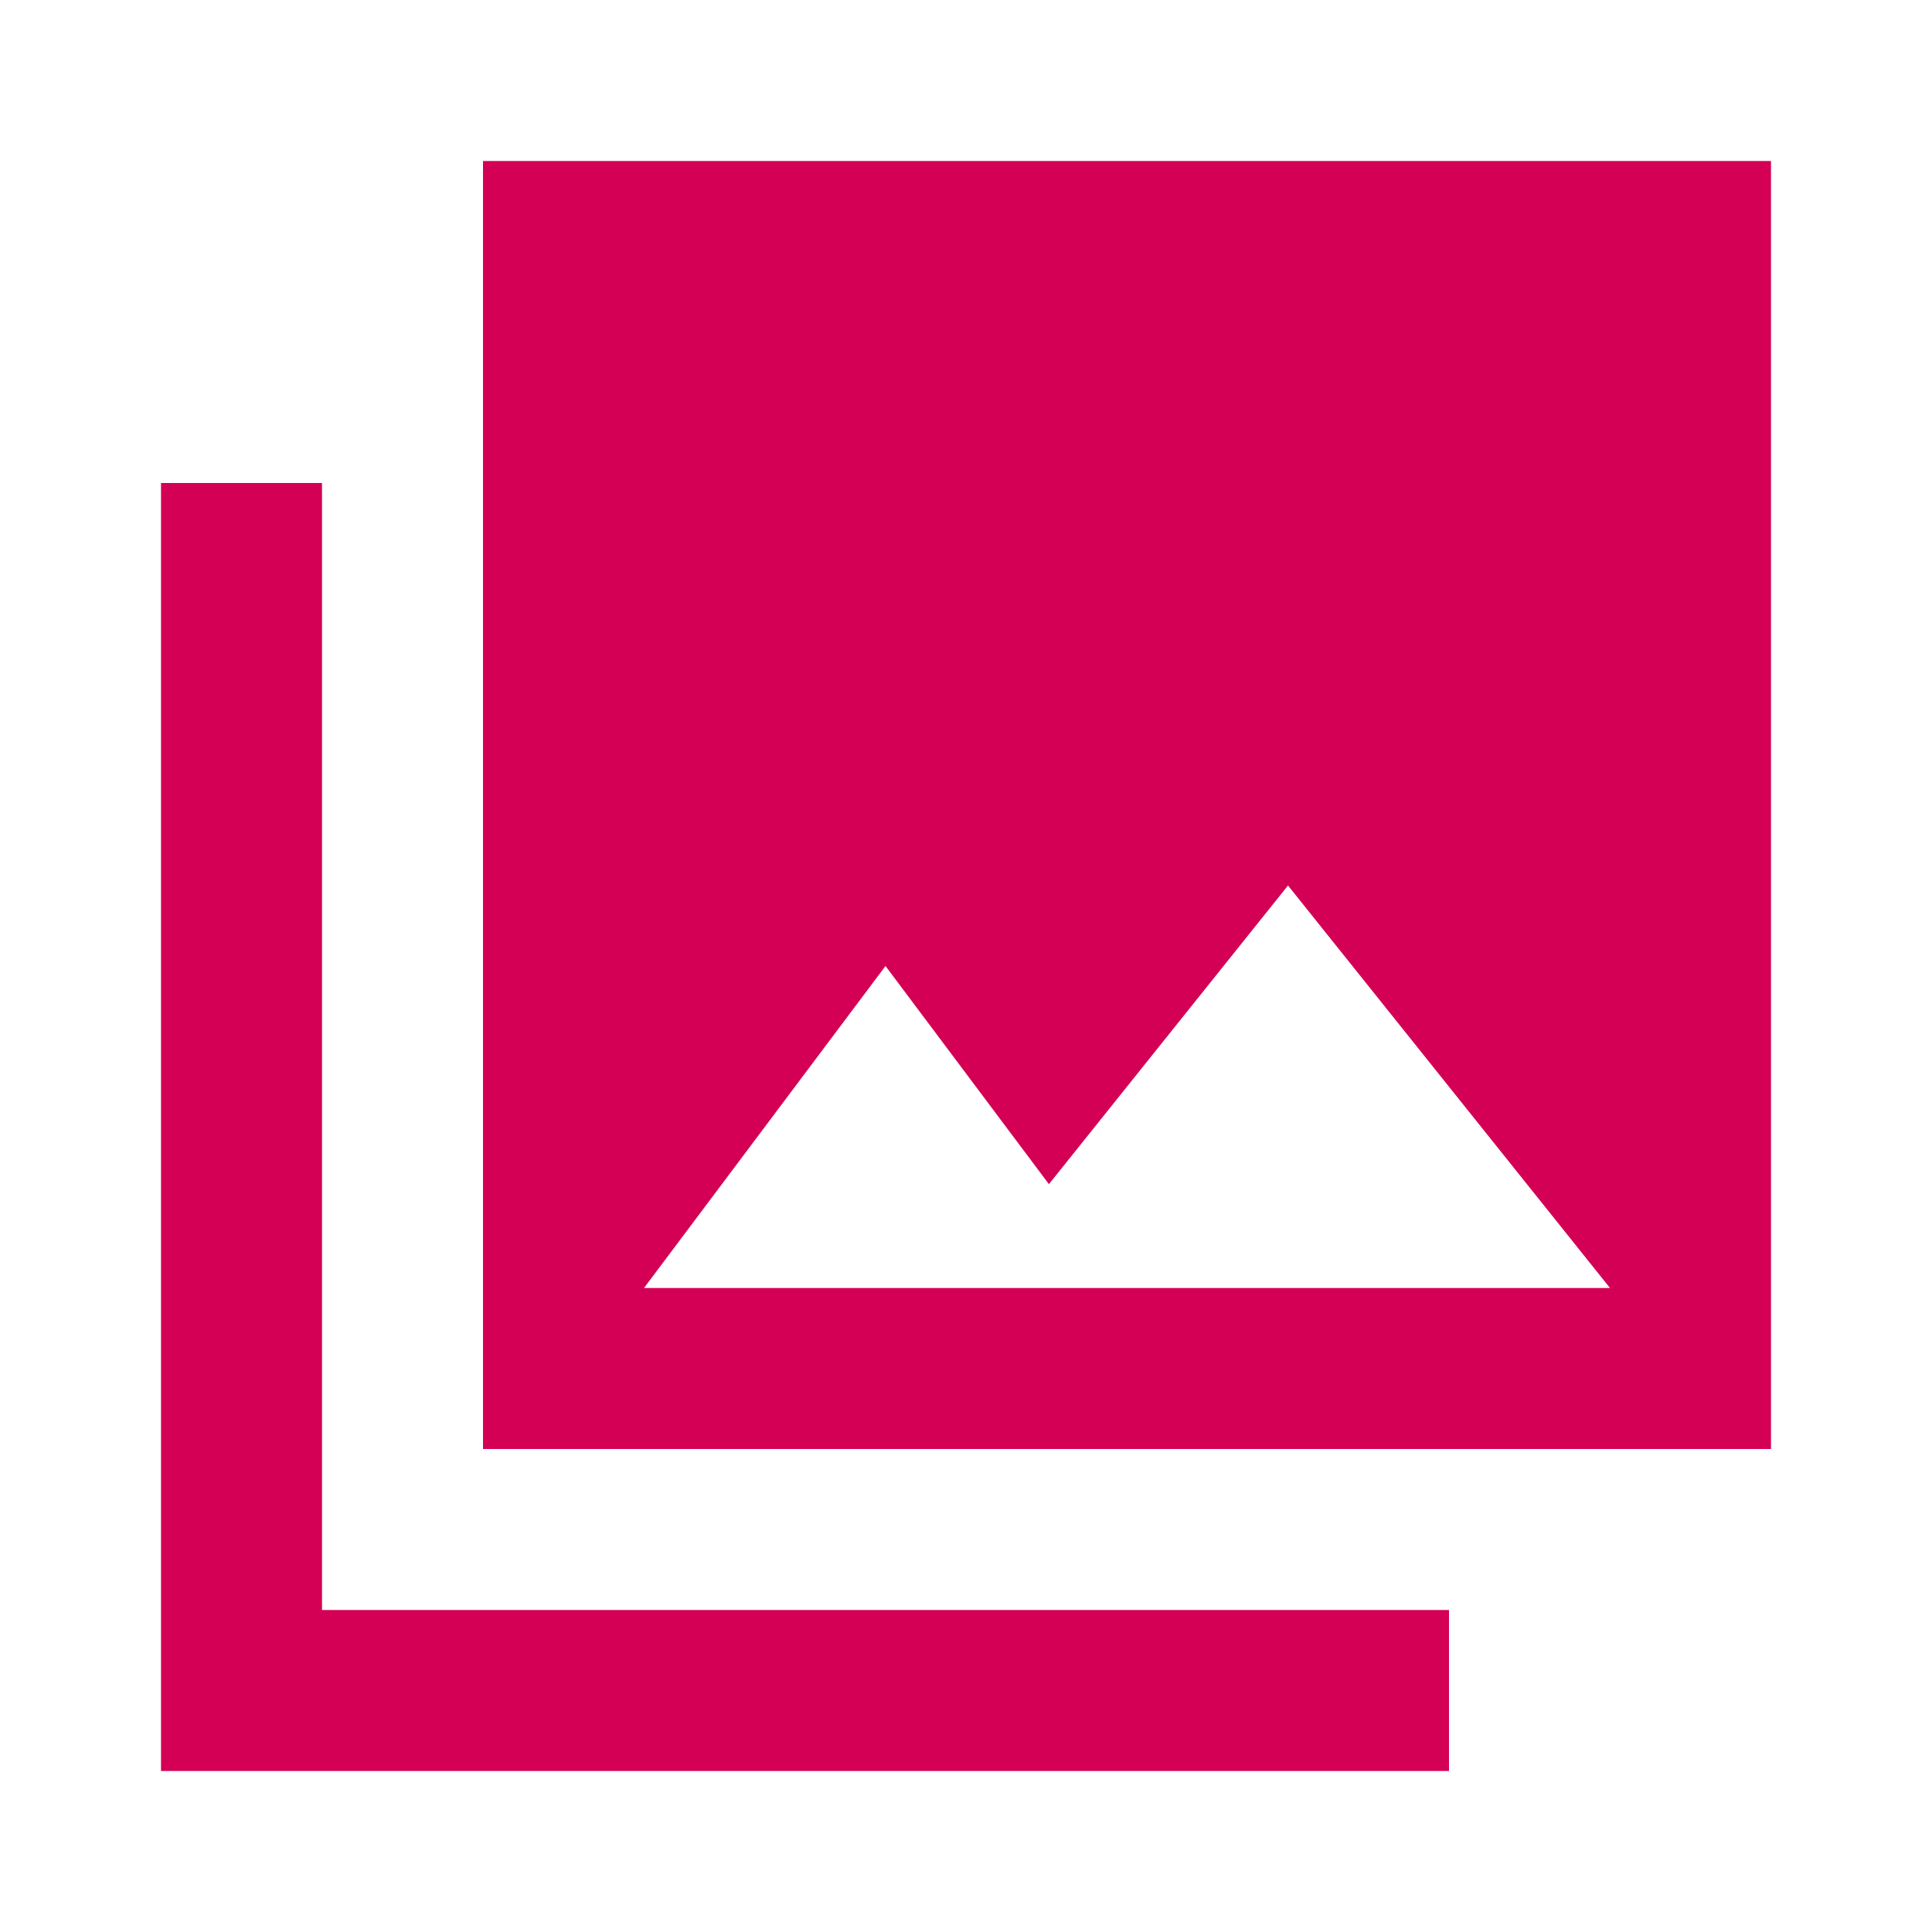
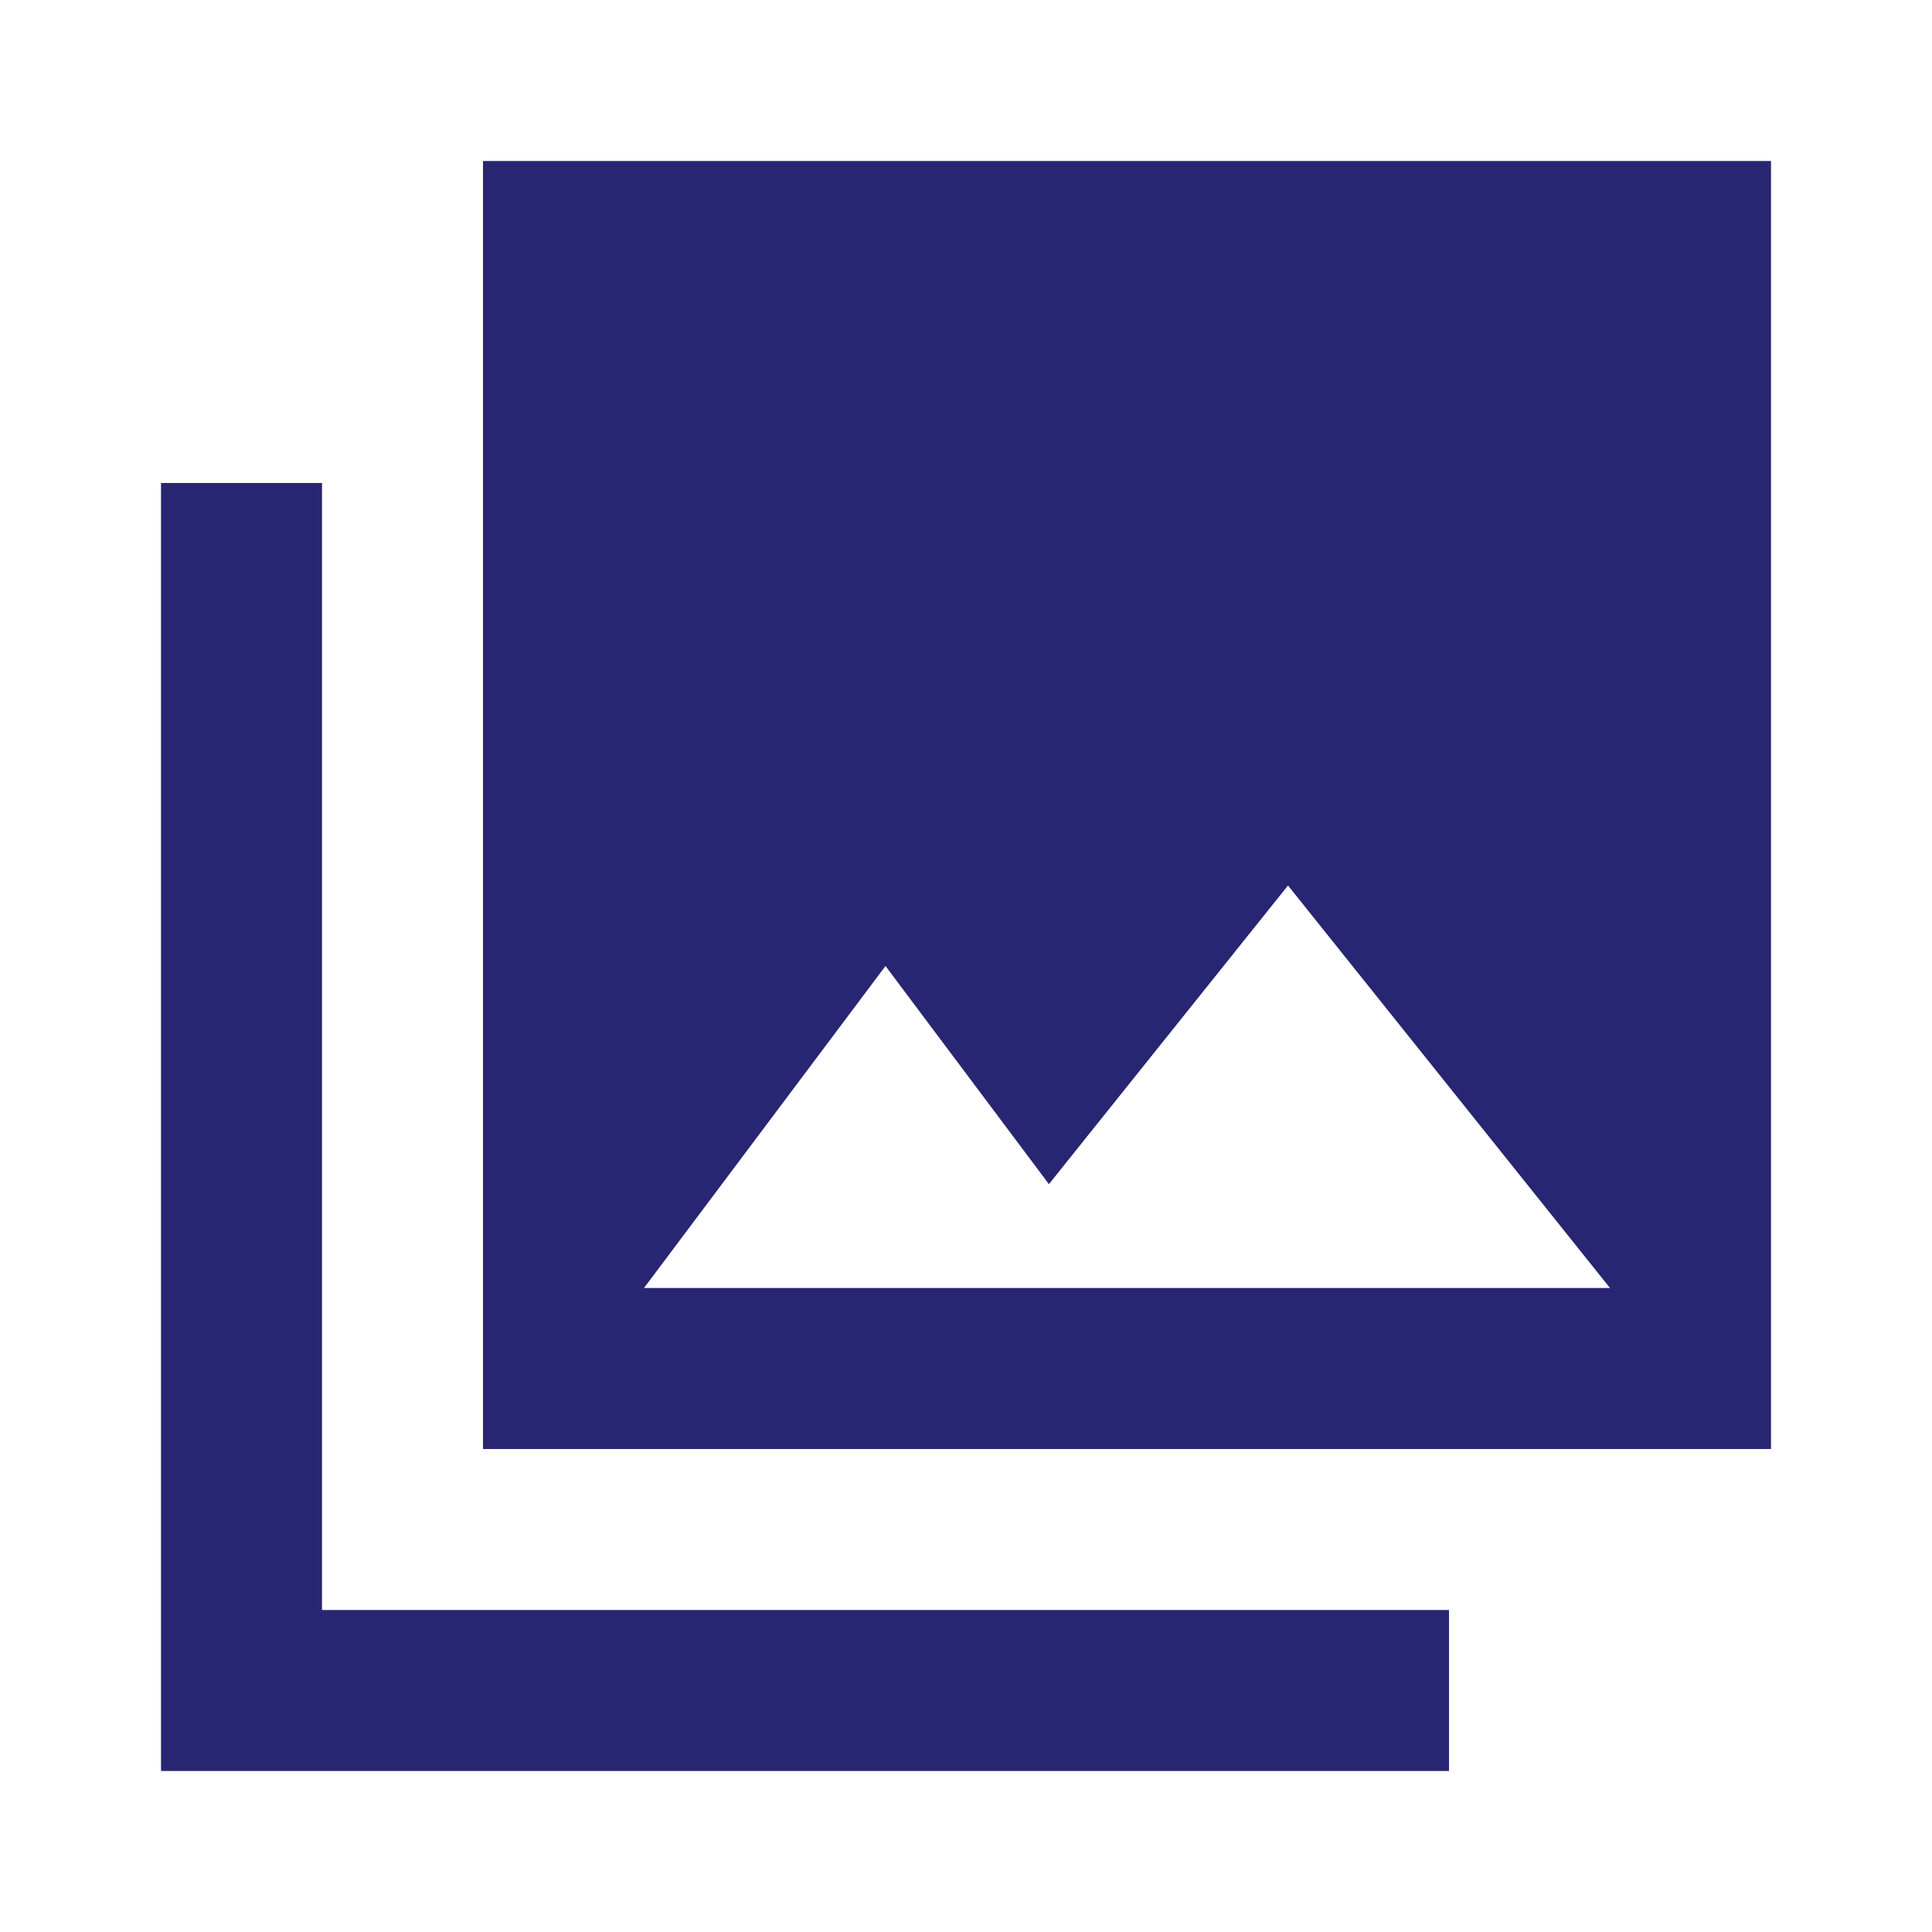
- <svg xmlns="http://www.w3.org/2000/svg" height="40px" viewBox="0 0 24 24" width="40px" fill="#d40055">
+ <svg xmlns="http://www.w3.org/2000/svg" height="40px" viewBox="0 0 24 24" width="40px" fill="#282573">
  <path d="M0 0h24v24H0V0z" fill="none" />
  <path d="M22 18V2H6v16h16zm-11-6l2.03 2.71L16 11l4 5H8l3-4zM2 6v16h16v-2H4V6H2z" />
</svg>
